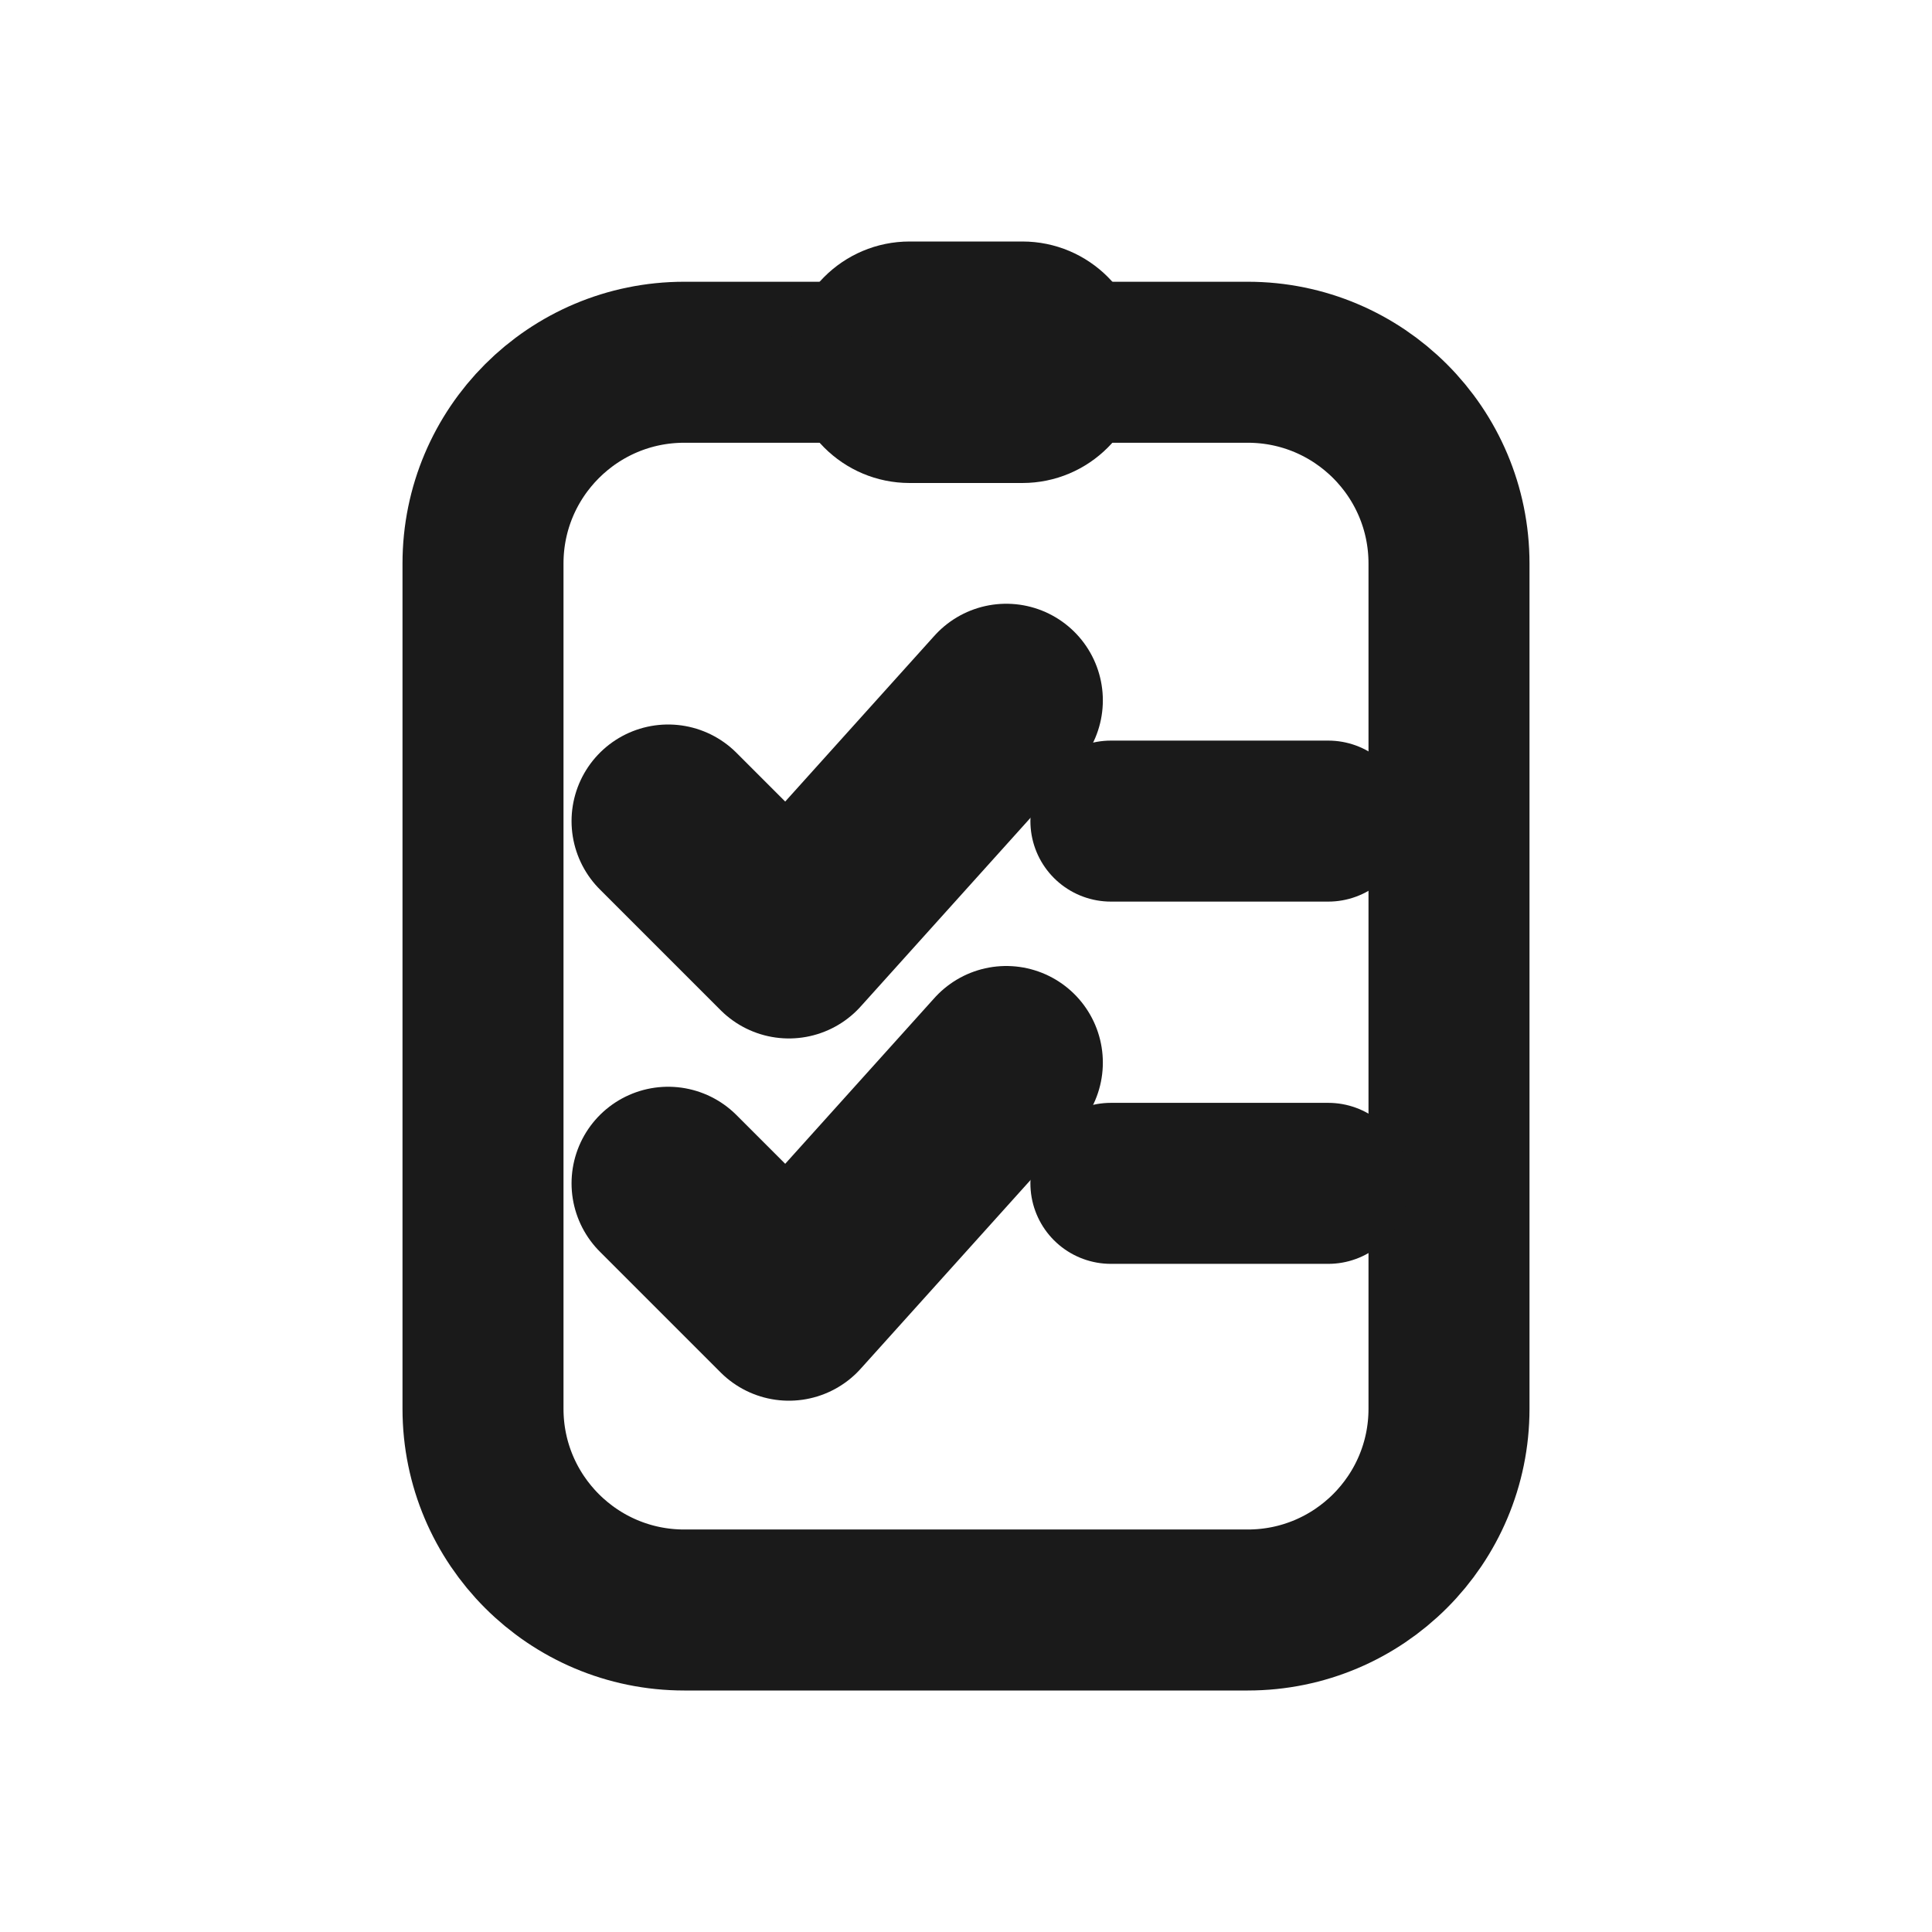
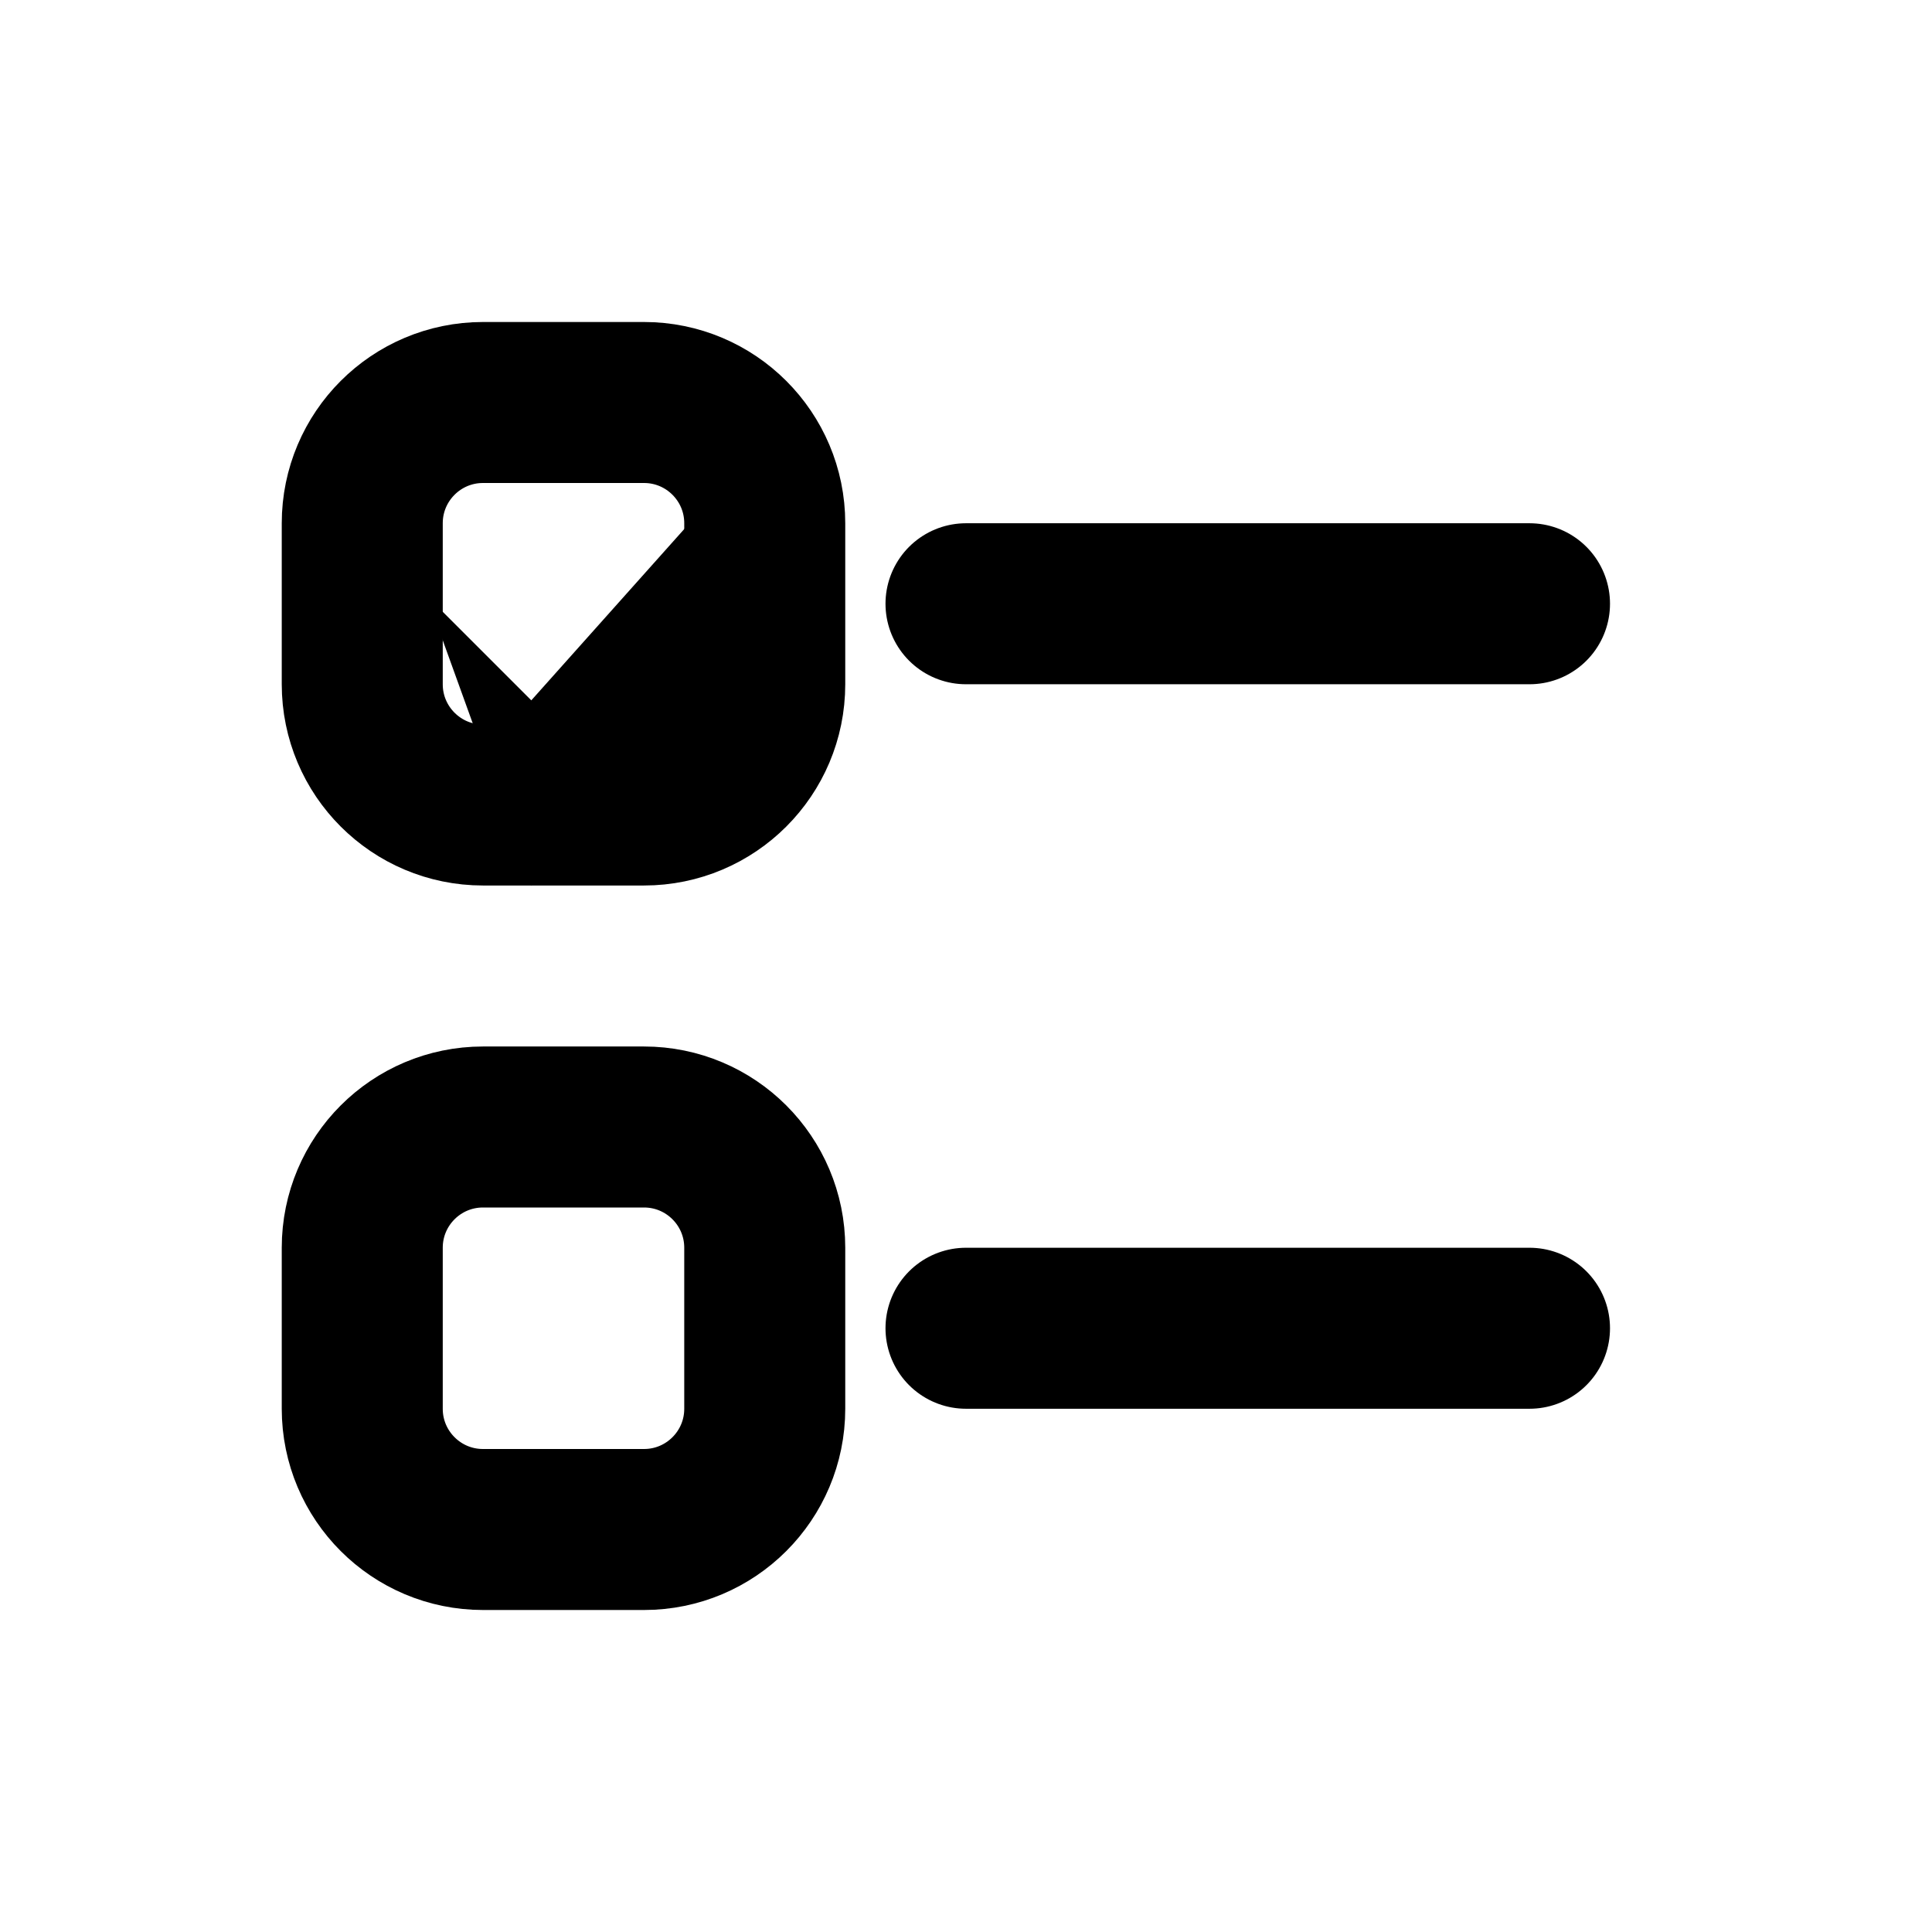
- <svg xmlns="http://www.w3.org/2000/svg" width="24px" height="24px" viewBox="0 0 24 24" version="1.1">
-   <rect fill="none" stroke="#1a1a1a" stroke-width="2" stroke-linecap="round" stroke-linejoin="round" x="6" y="4.5" width="12" height="15.5" rx="2.5" />
-   <rect fill="#1a1a1a" stroke="none" x="9.8" y="3" width="4.4" height="3" rx="1.5" />
-   <path fill="none" stroke="#1a1a1a" stroke-width="2.4" stroke-linecap="round" stroke-linejoin="round" d="M8.3 10.2l1.5 1.5 2.7-3" />
-   <path fill="none" stroke="#1a1a1a" stroke-width="2" stroke-linecap="round" stroke-linejoin="round" d="M13.8 10.2h2.7" />
-   <path fill="none" stroke="#1a1a1a" stroke-width="2.4" stroke-linecap="round" stroke-linejoin="round" d="M8.3 14.7l1.5 1.5 2.7-3" />
-   <path fill="none" stroke="#1a1a1a" stroke-width="2" stroke-linecap="round" stroke-linejoin="round" d="M13.8 14.7h2.7" />
+ <svg xmlns="http://www.w3.org/2000/svg" width="24" height="24" viewBox="0 0 24 24">
+   <g fill="none" stroke="currentColor" stroke-width="2" stroke-linecap="round" stroke-linejoin="round">
+     <rect x="4.5" y="5" width="5" height="5" rx="1.5" />
+     <path d="M12 7.5h7" />
+     <rect x="4.5" y="14" width="5" height="5" rx="1.5" />
+     <path d="M12 16.5h7" />
+   </g>
+   <path fill="currentColor" stroke="none" d="M5.3 7.4 6.6 8.7l2.5-2.8 1.2 1.1-3.7 4z" />
</svg>
